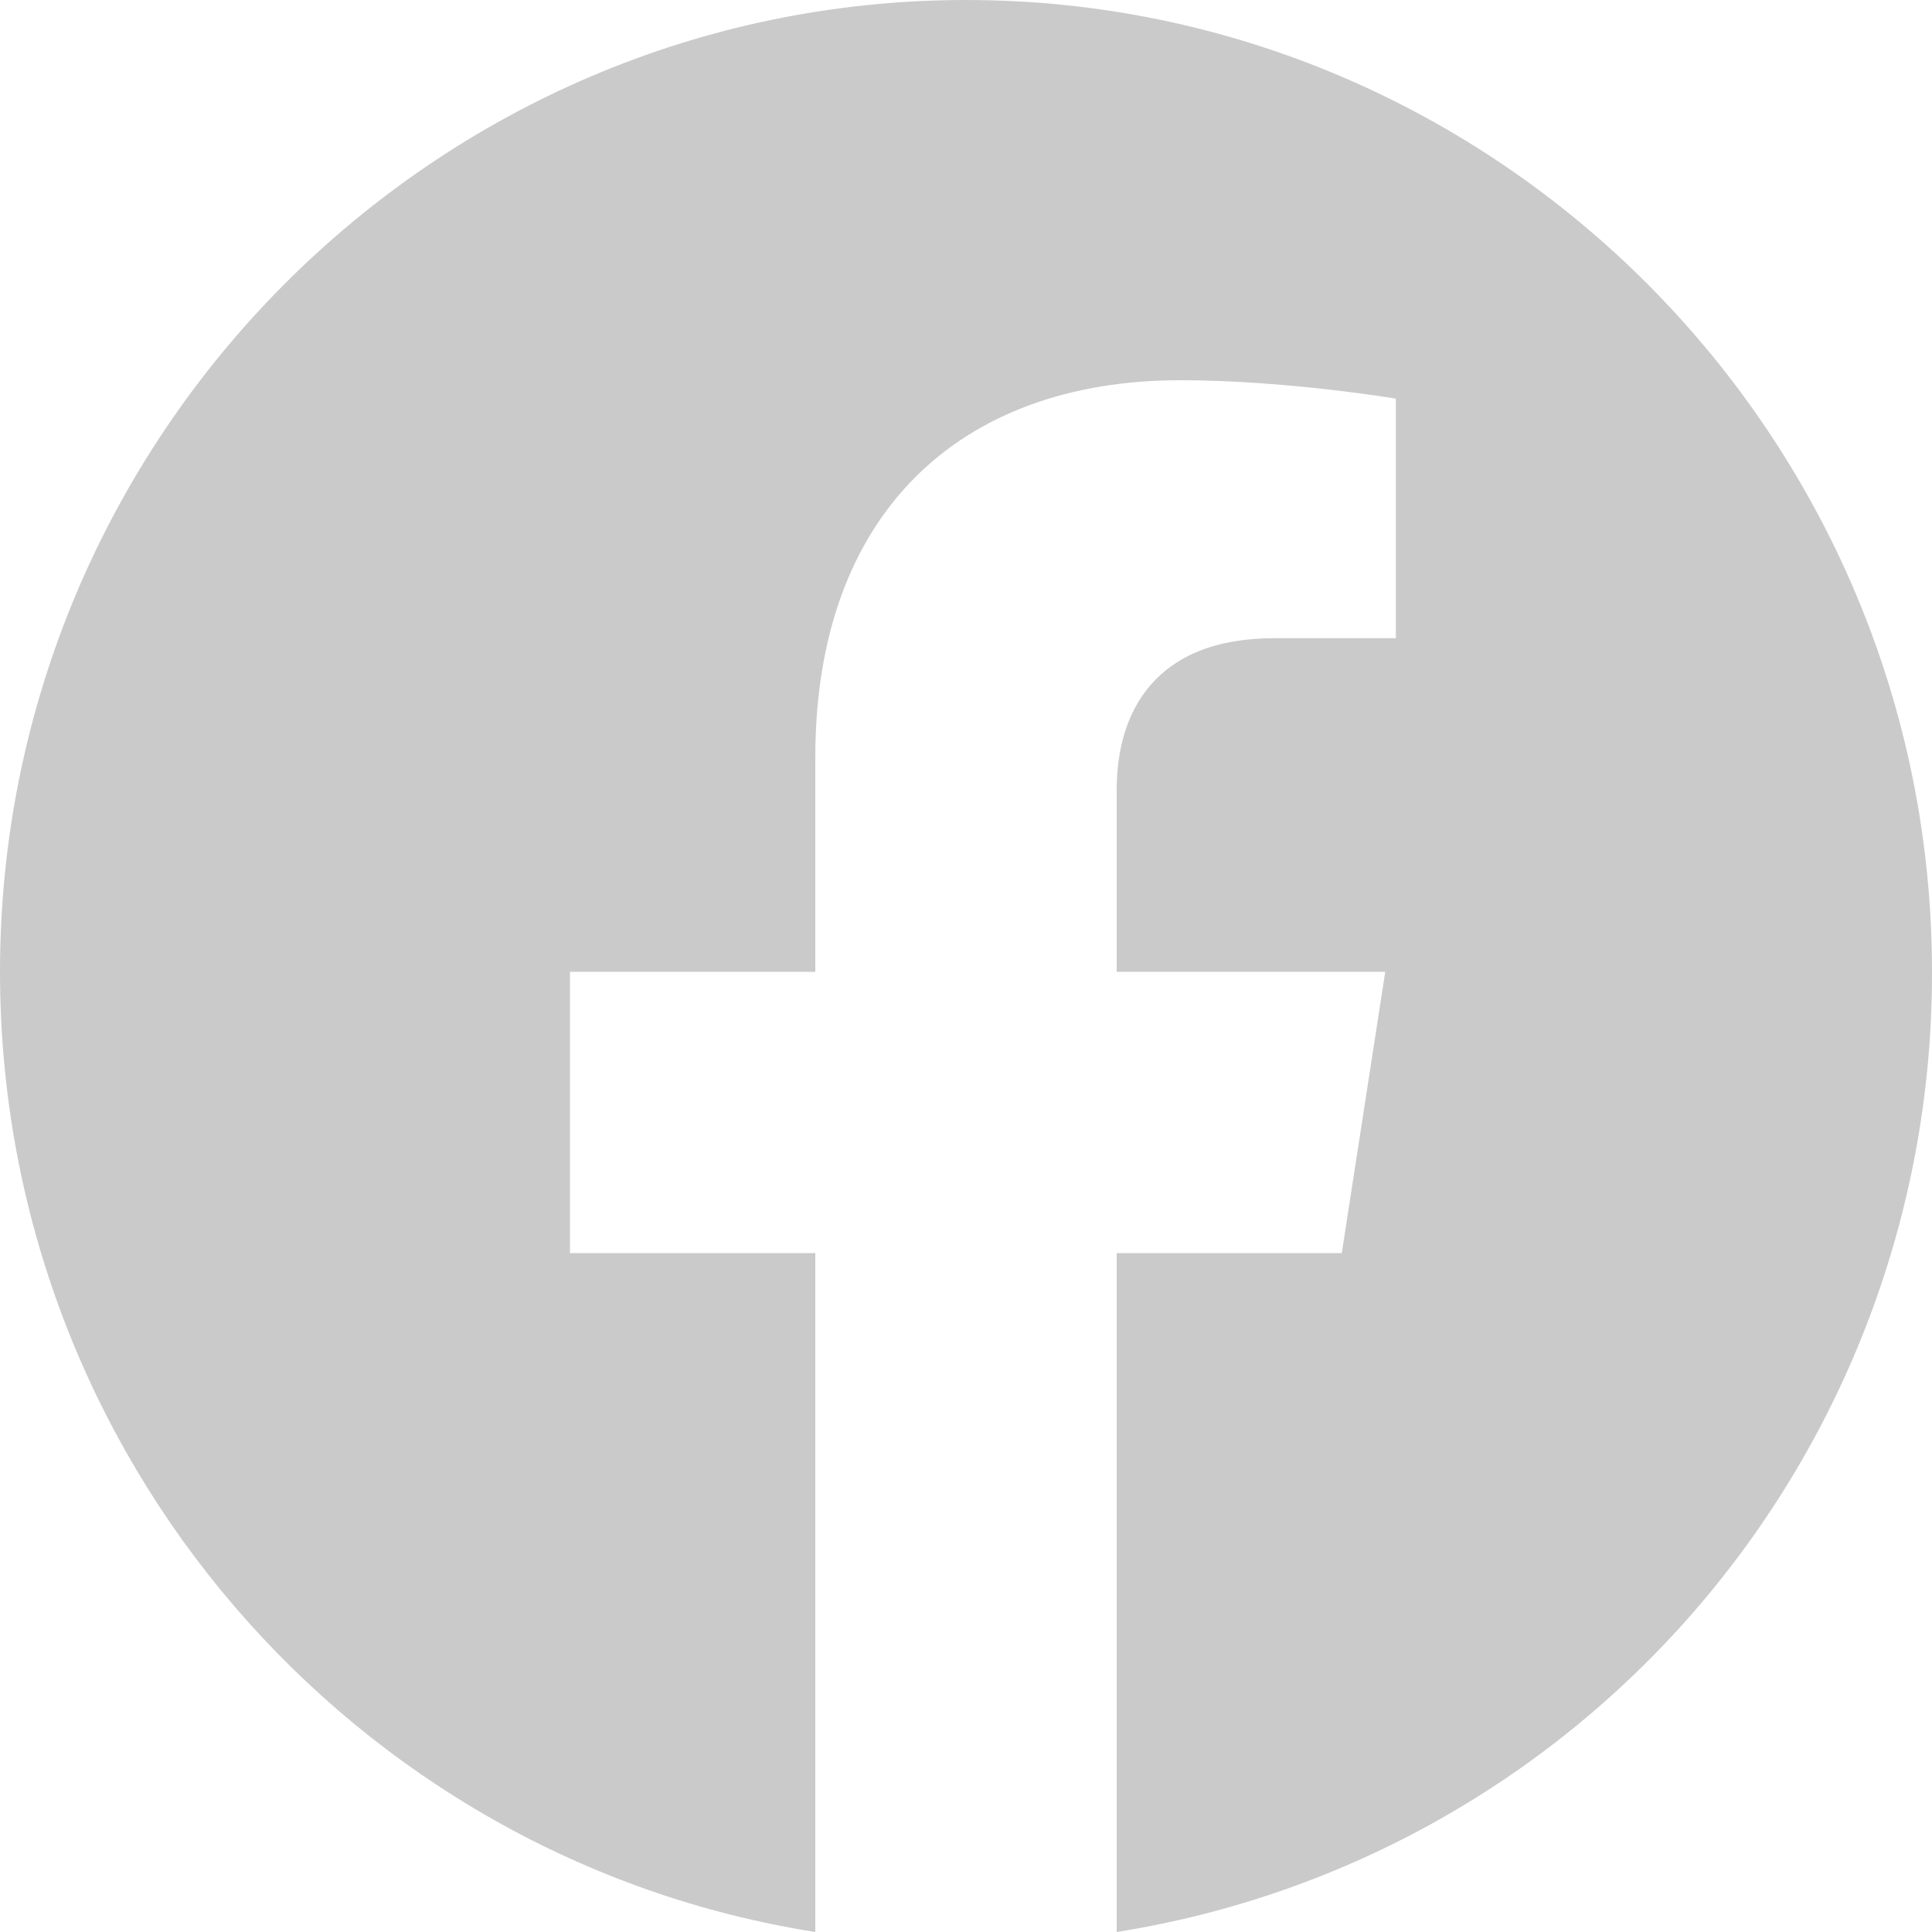
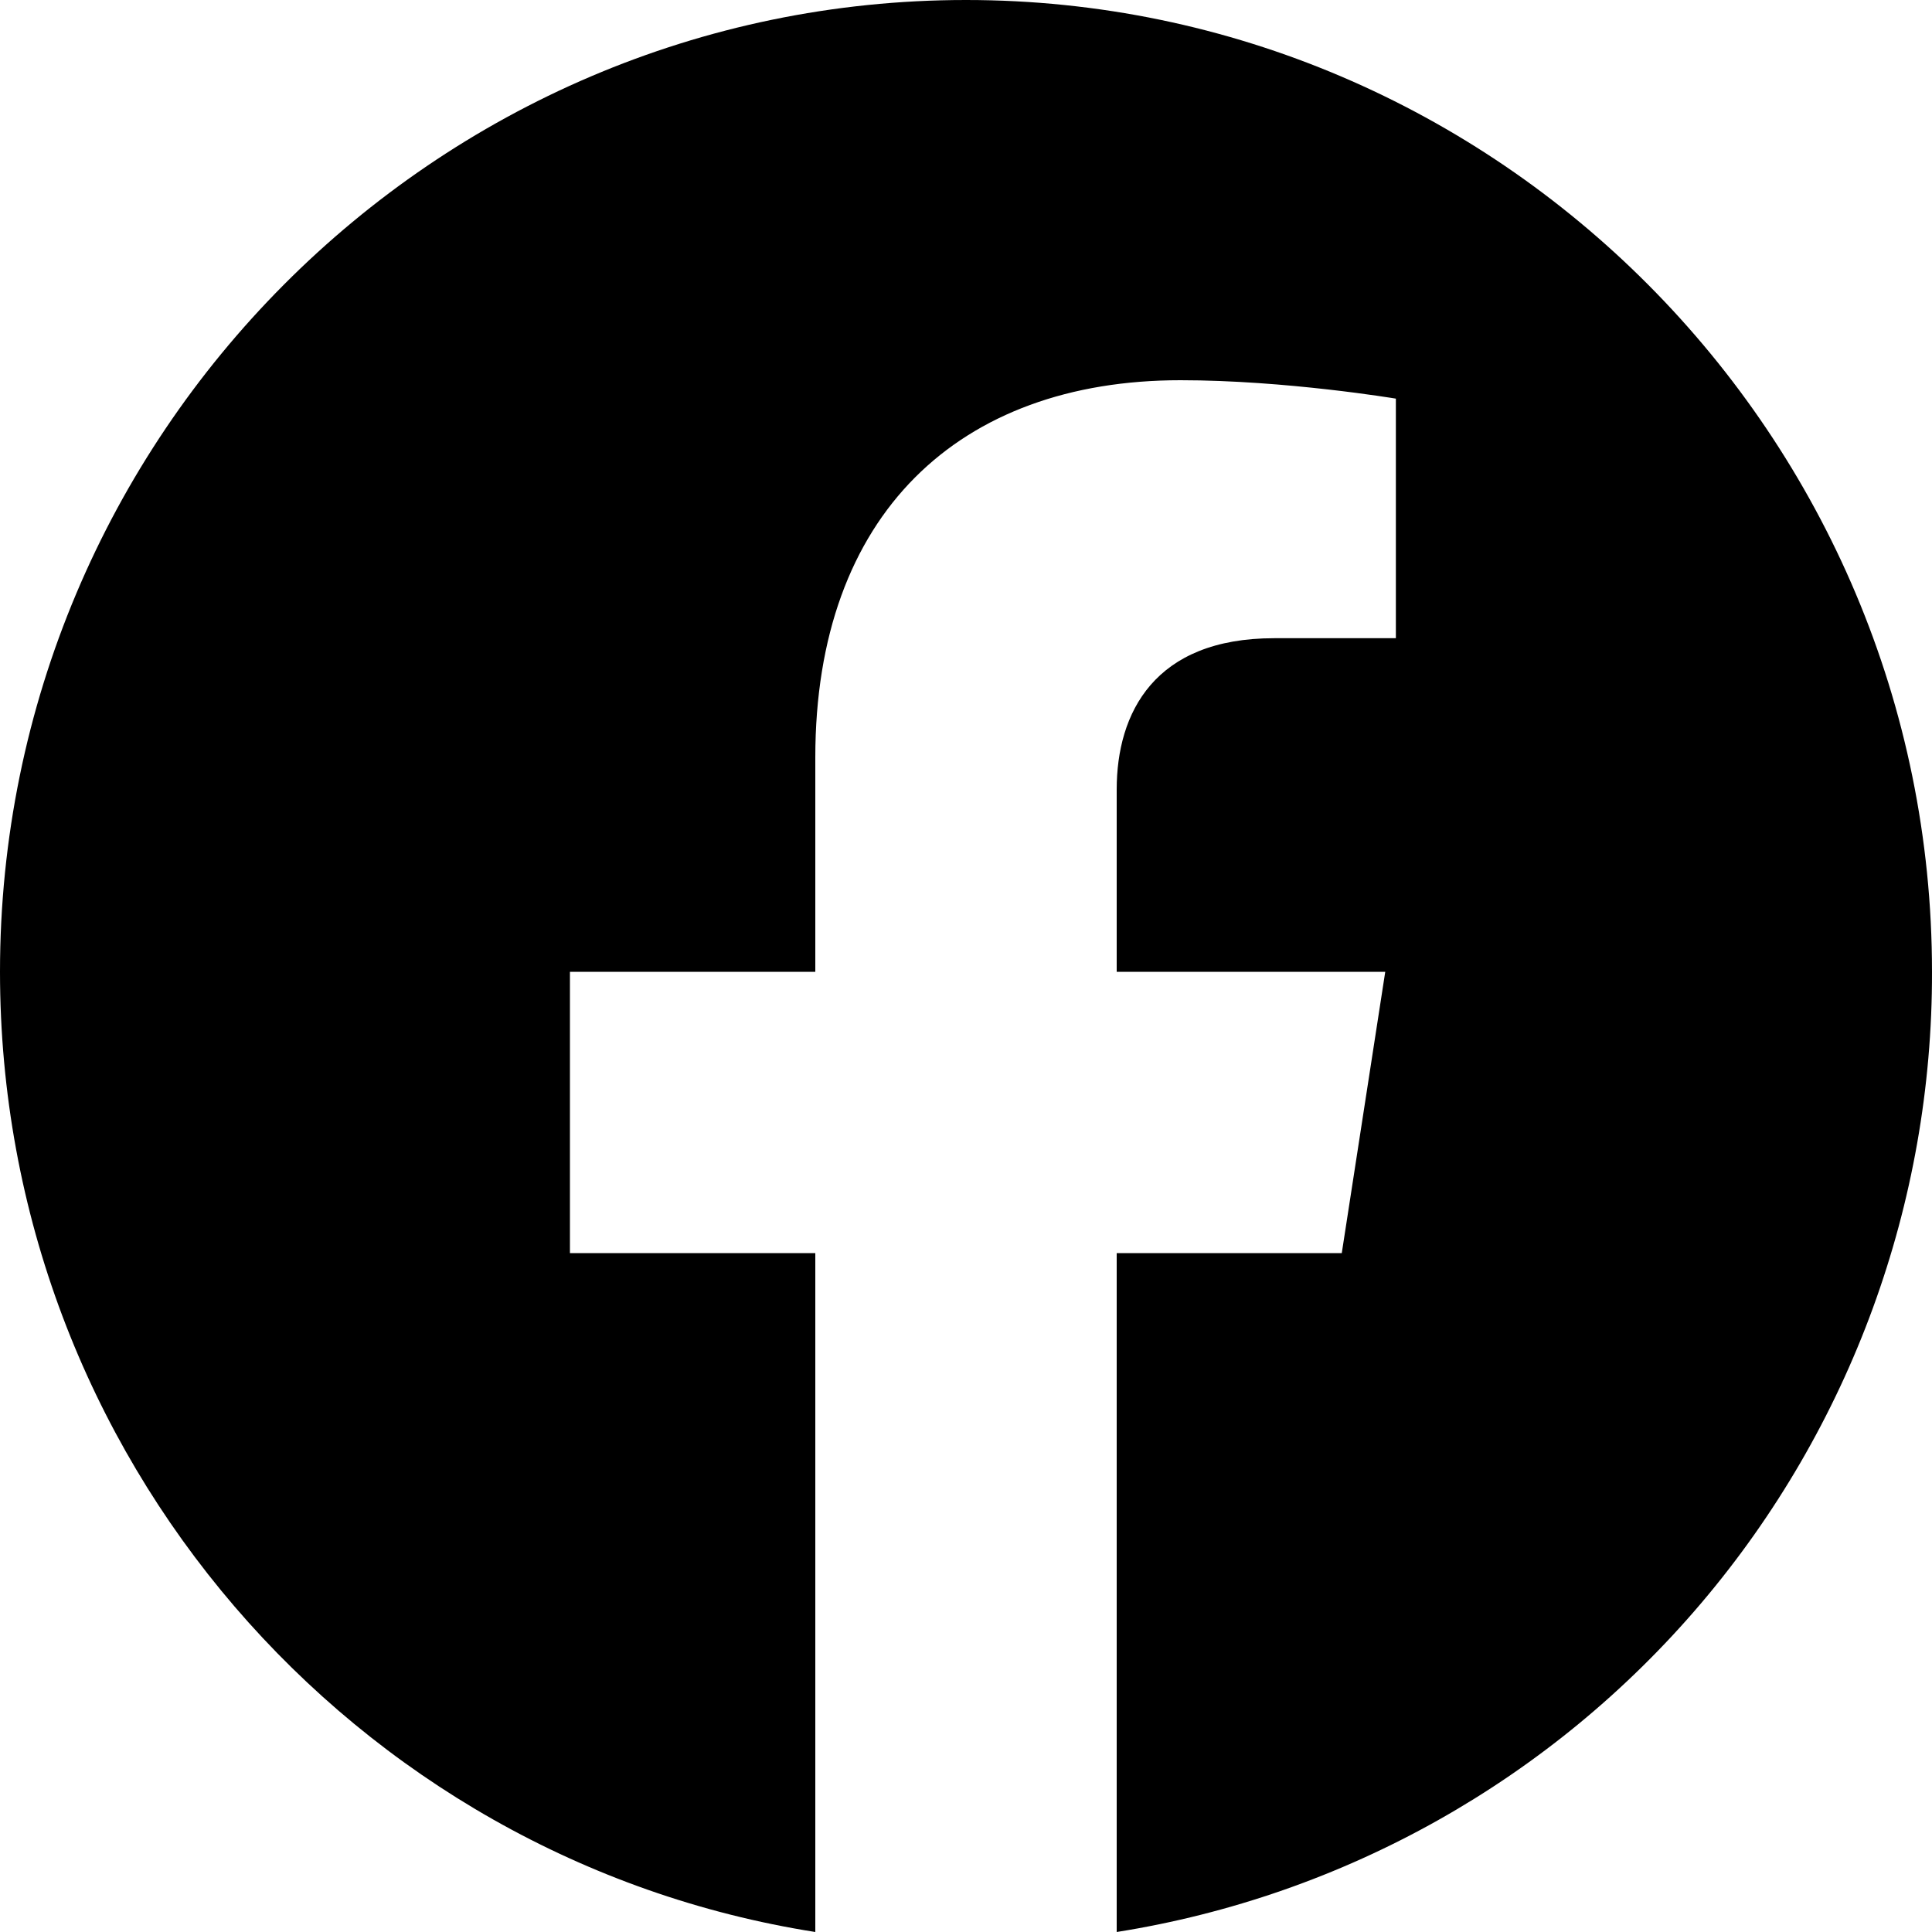
- <svg xmlns="http://www.w3.org/2000/svg" width="30" height="30" viewBox="0 0 30 30" fill="none">
-   <path d="M15 0C6.75 0 0 6.762 0 15.09C0 22.62 5.49 28.87 12.66 30V19.458H8.85V15.09H12.66V11.762C12.66 7.982 14.895 5.904 18.33 5.904C19.965 5.904 21.675 6.19 21.675 6.19V9.91H19.785C17.925 9.91 17.34 11.069 17.34 12.259V15.09H21.51L20.835 19.458H17.34V30C20.875 29.439 24.093 27.629 26.415 24.895C28.736 22.161 30.008 18.683 30 15.09C30 6.762 23.25 0 15 0Z" fill="#CACACA" />
+ <svg xmlns="http://www.w3.org/2000/svg" width="30" height="30" viewBox="0 0 30 30">
+   <path d="M15 0C6.75 0 0 6.762 0 15.09C0 22.62 5.49 28.87 12.66 30V19.458H8.85V15.09H12.66V11.762C12.66 7.982 14.895 5.904 18.33 5.904C19.965 5.904 21.675 6.19 21.675 6.19V9.91H19.785C17.925 9.91 17.34 11.069 17.34 12.259V15.09H21.51L20.835 19.458H17.34V30C20.875 29.439 24.093 27.629 26.415 24.895C28.736 22.161 30.008 18.683 30 15.09C30 6.762 23.25 0 15 0Z" />
</svg>
